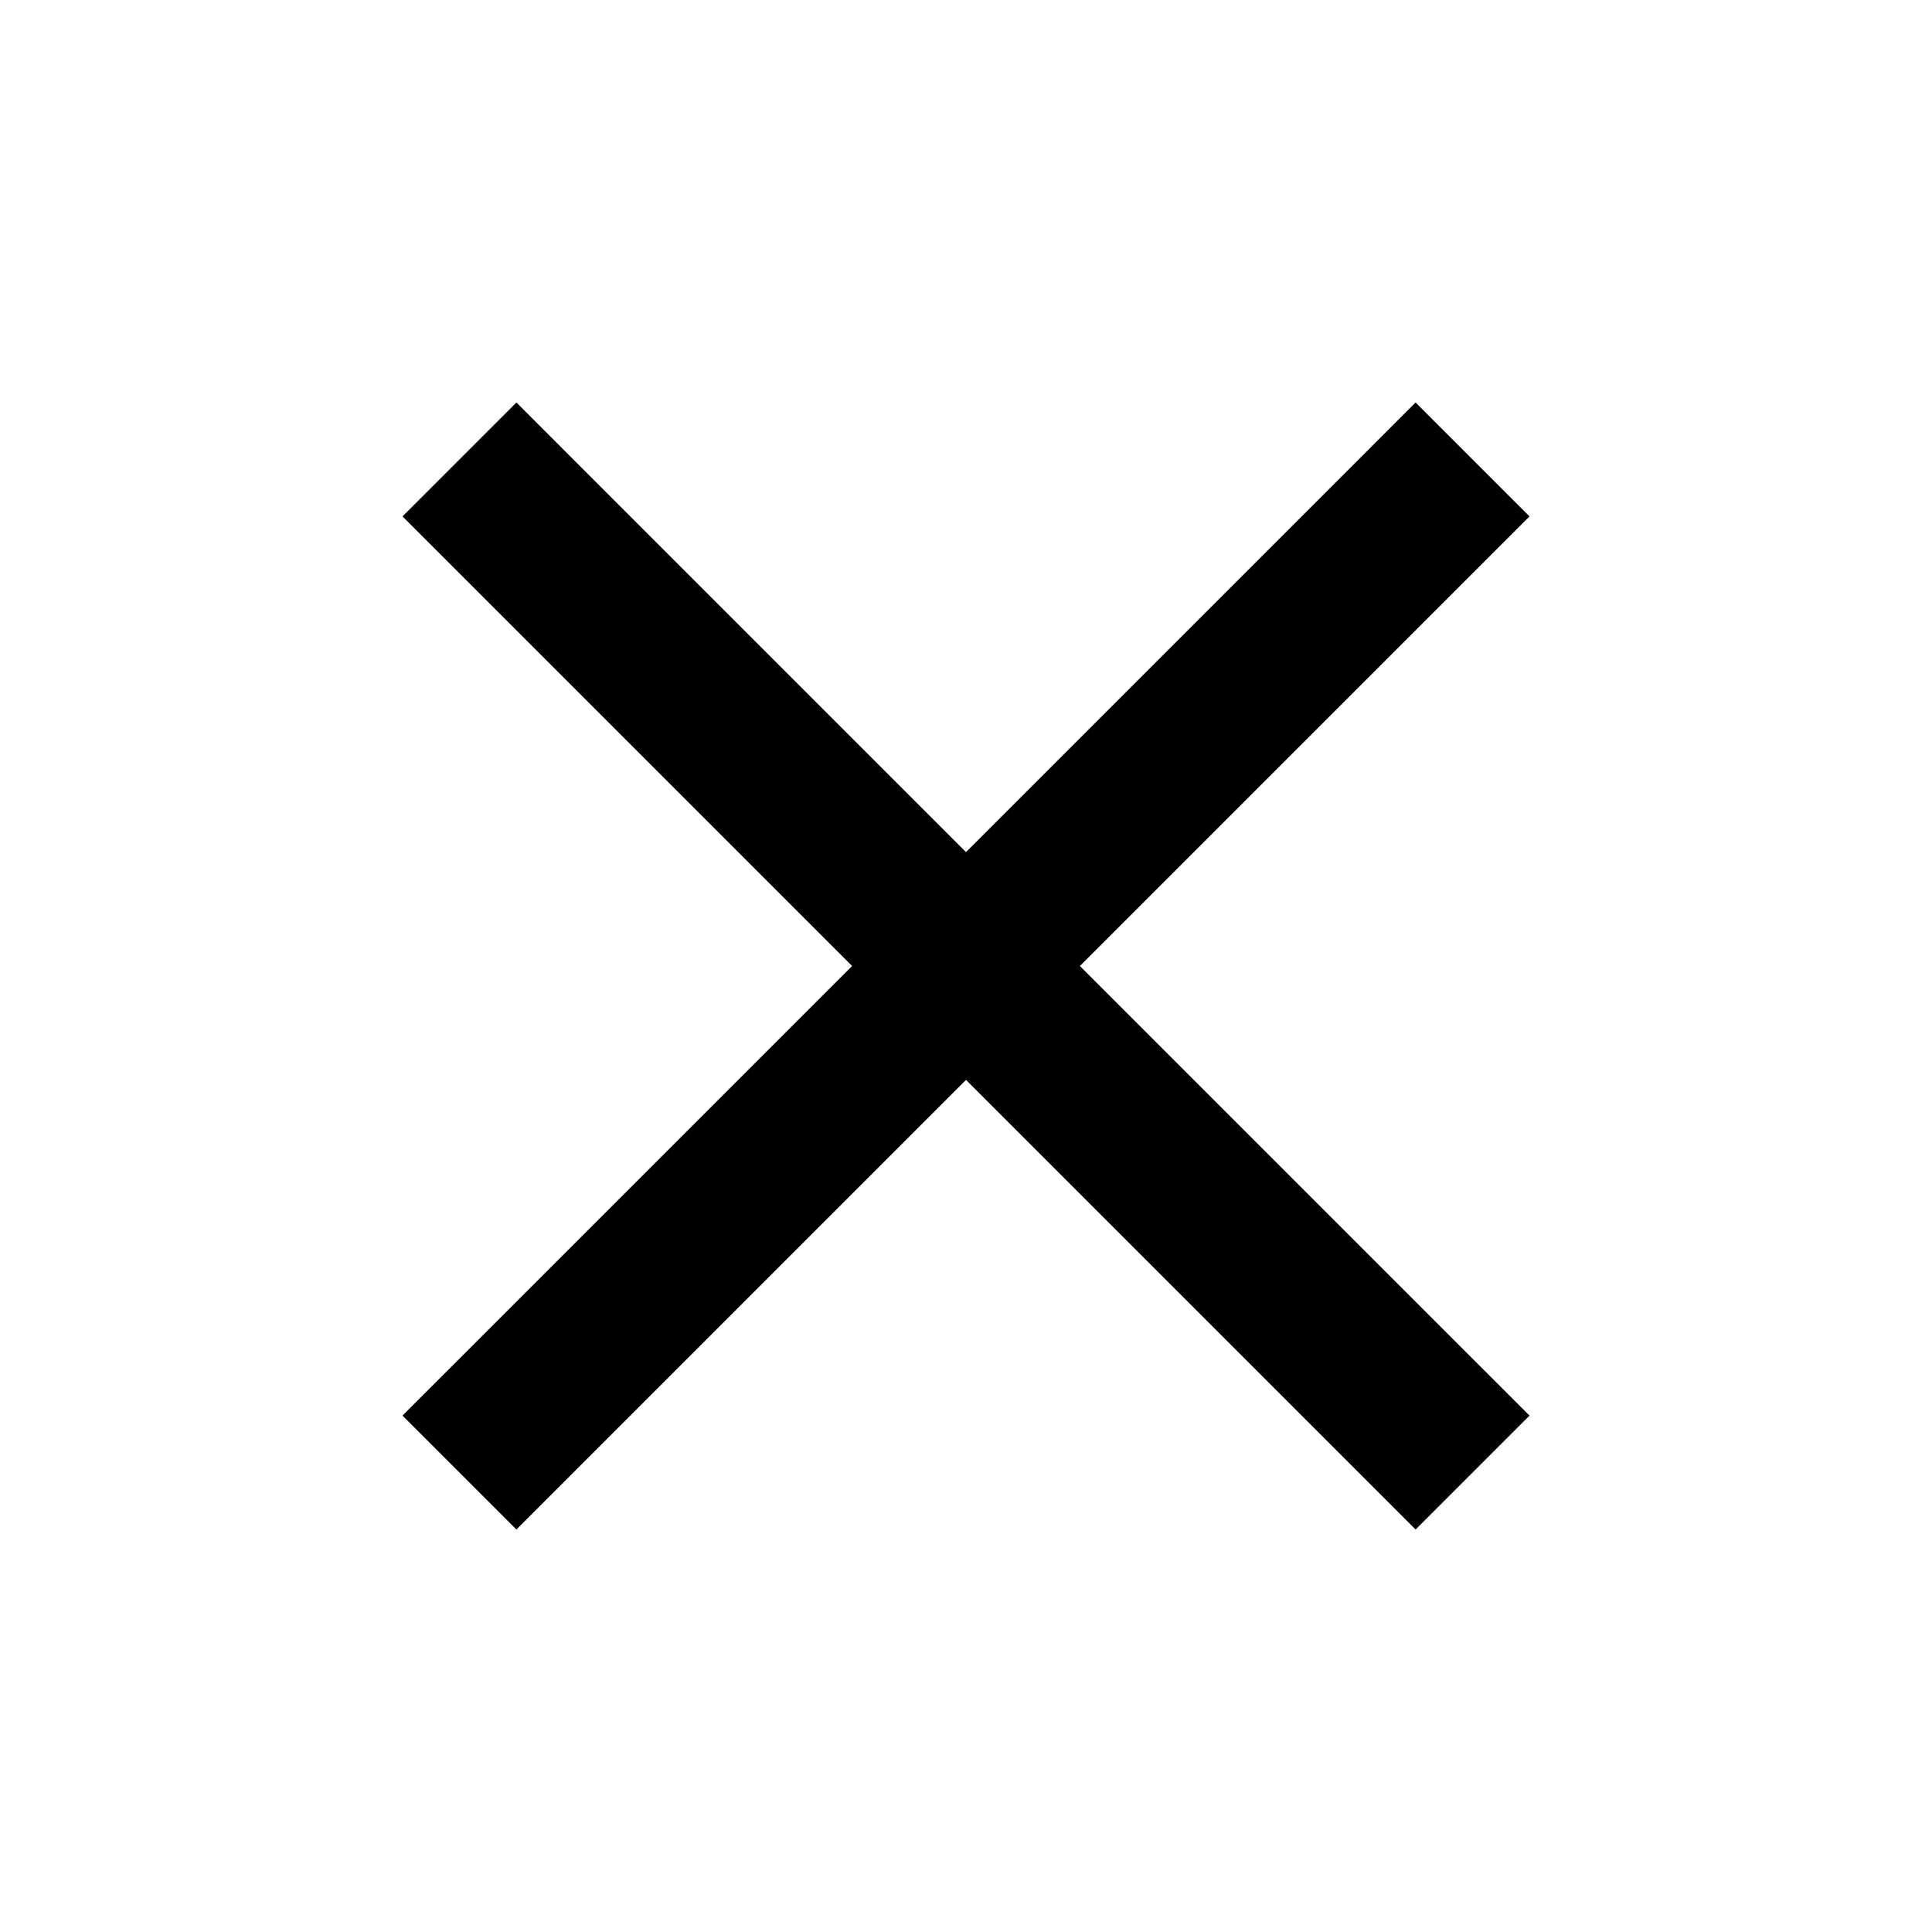
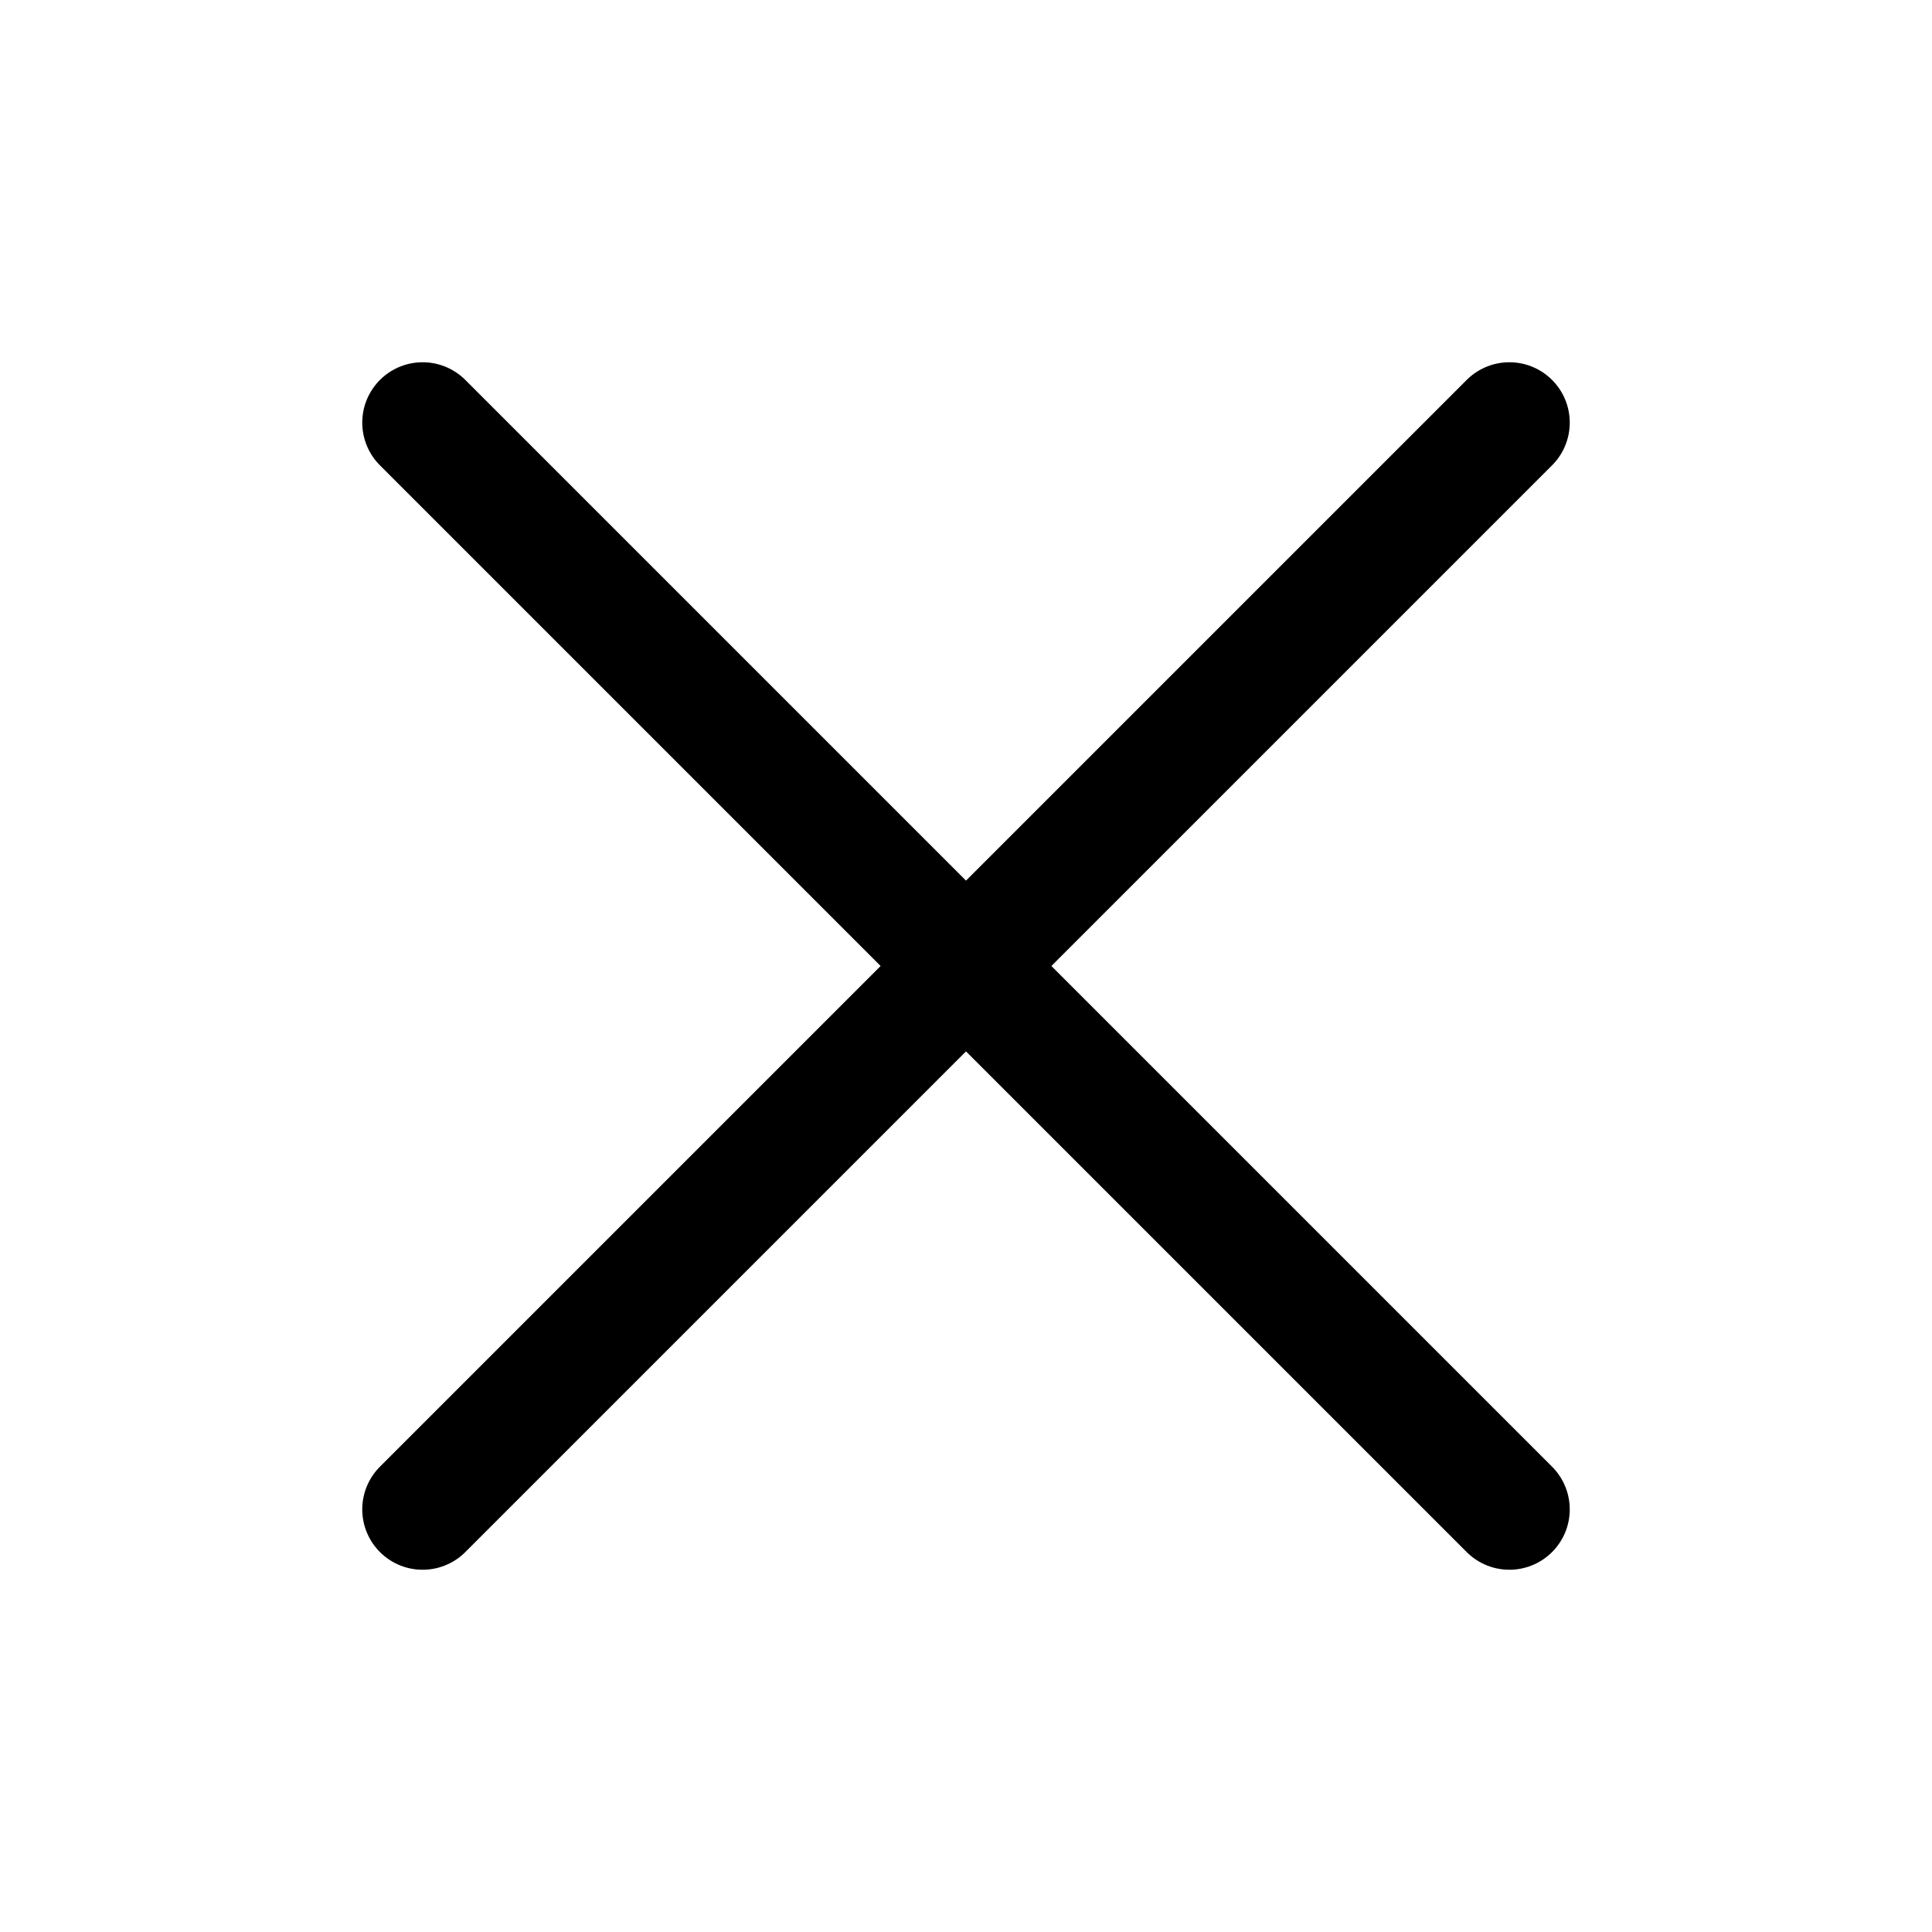
- <svg xmlns="http://www.w3.org/2000/svg" height="48" viewBox="0 0 48 48" width="48">
-   <path d="M38 12.83l-2.83-2.83-11.17 11.17-11.17-11.17-2.83 2.83 11.17 11.17-11.17 11.17 2.83 2.83 11.17-11.17 11.17 11.17 2.83-2.83-11.17-11.17z" />
-   <path d="M0 0h48v48h-48z" fill="none" />
+ <svg xmlns="http://www.w3.org/2000/svg" viewBox="0 0 32 32">
+   <defs>
+     <style>.cls-1{fill:none;stroke:#000;stroke-linecap:round;stroke-linejoin:round;stroke-width:2px;}</style>
+   </defs>
+   <g id="cross">
+     <line class="cls-1" x1="7" x2="25" y1="7" y2="25" />
+     <line class="cls-1" x1="7" x2="25" y1="25" y2="7" />
+   </g>
</svg>
